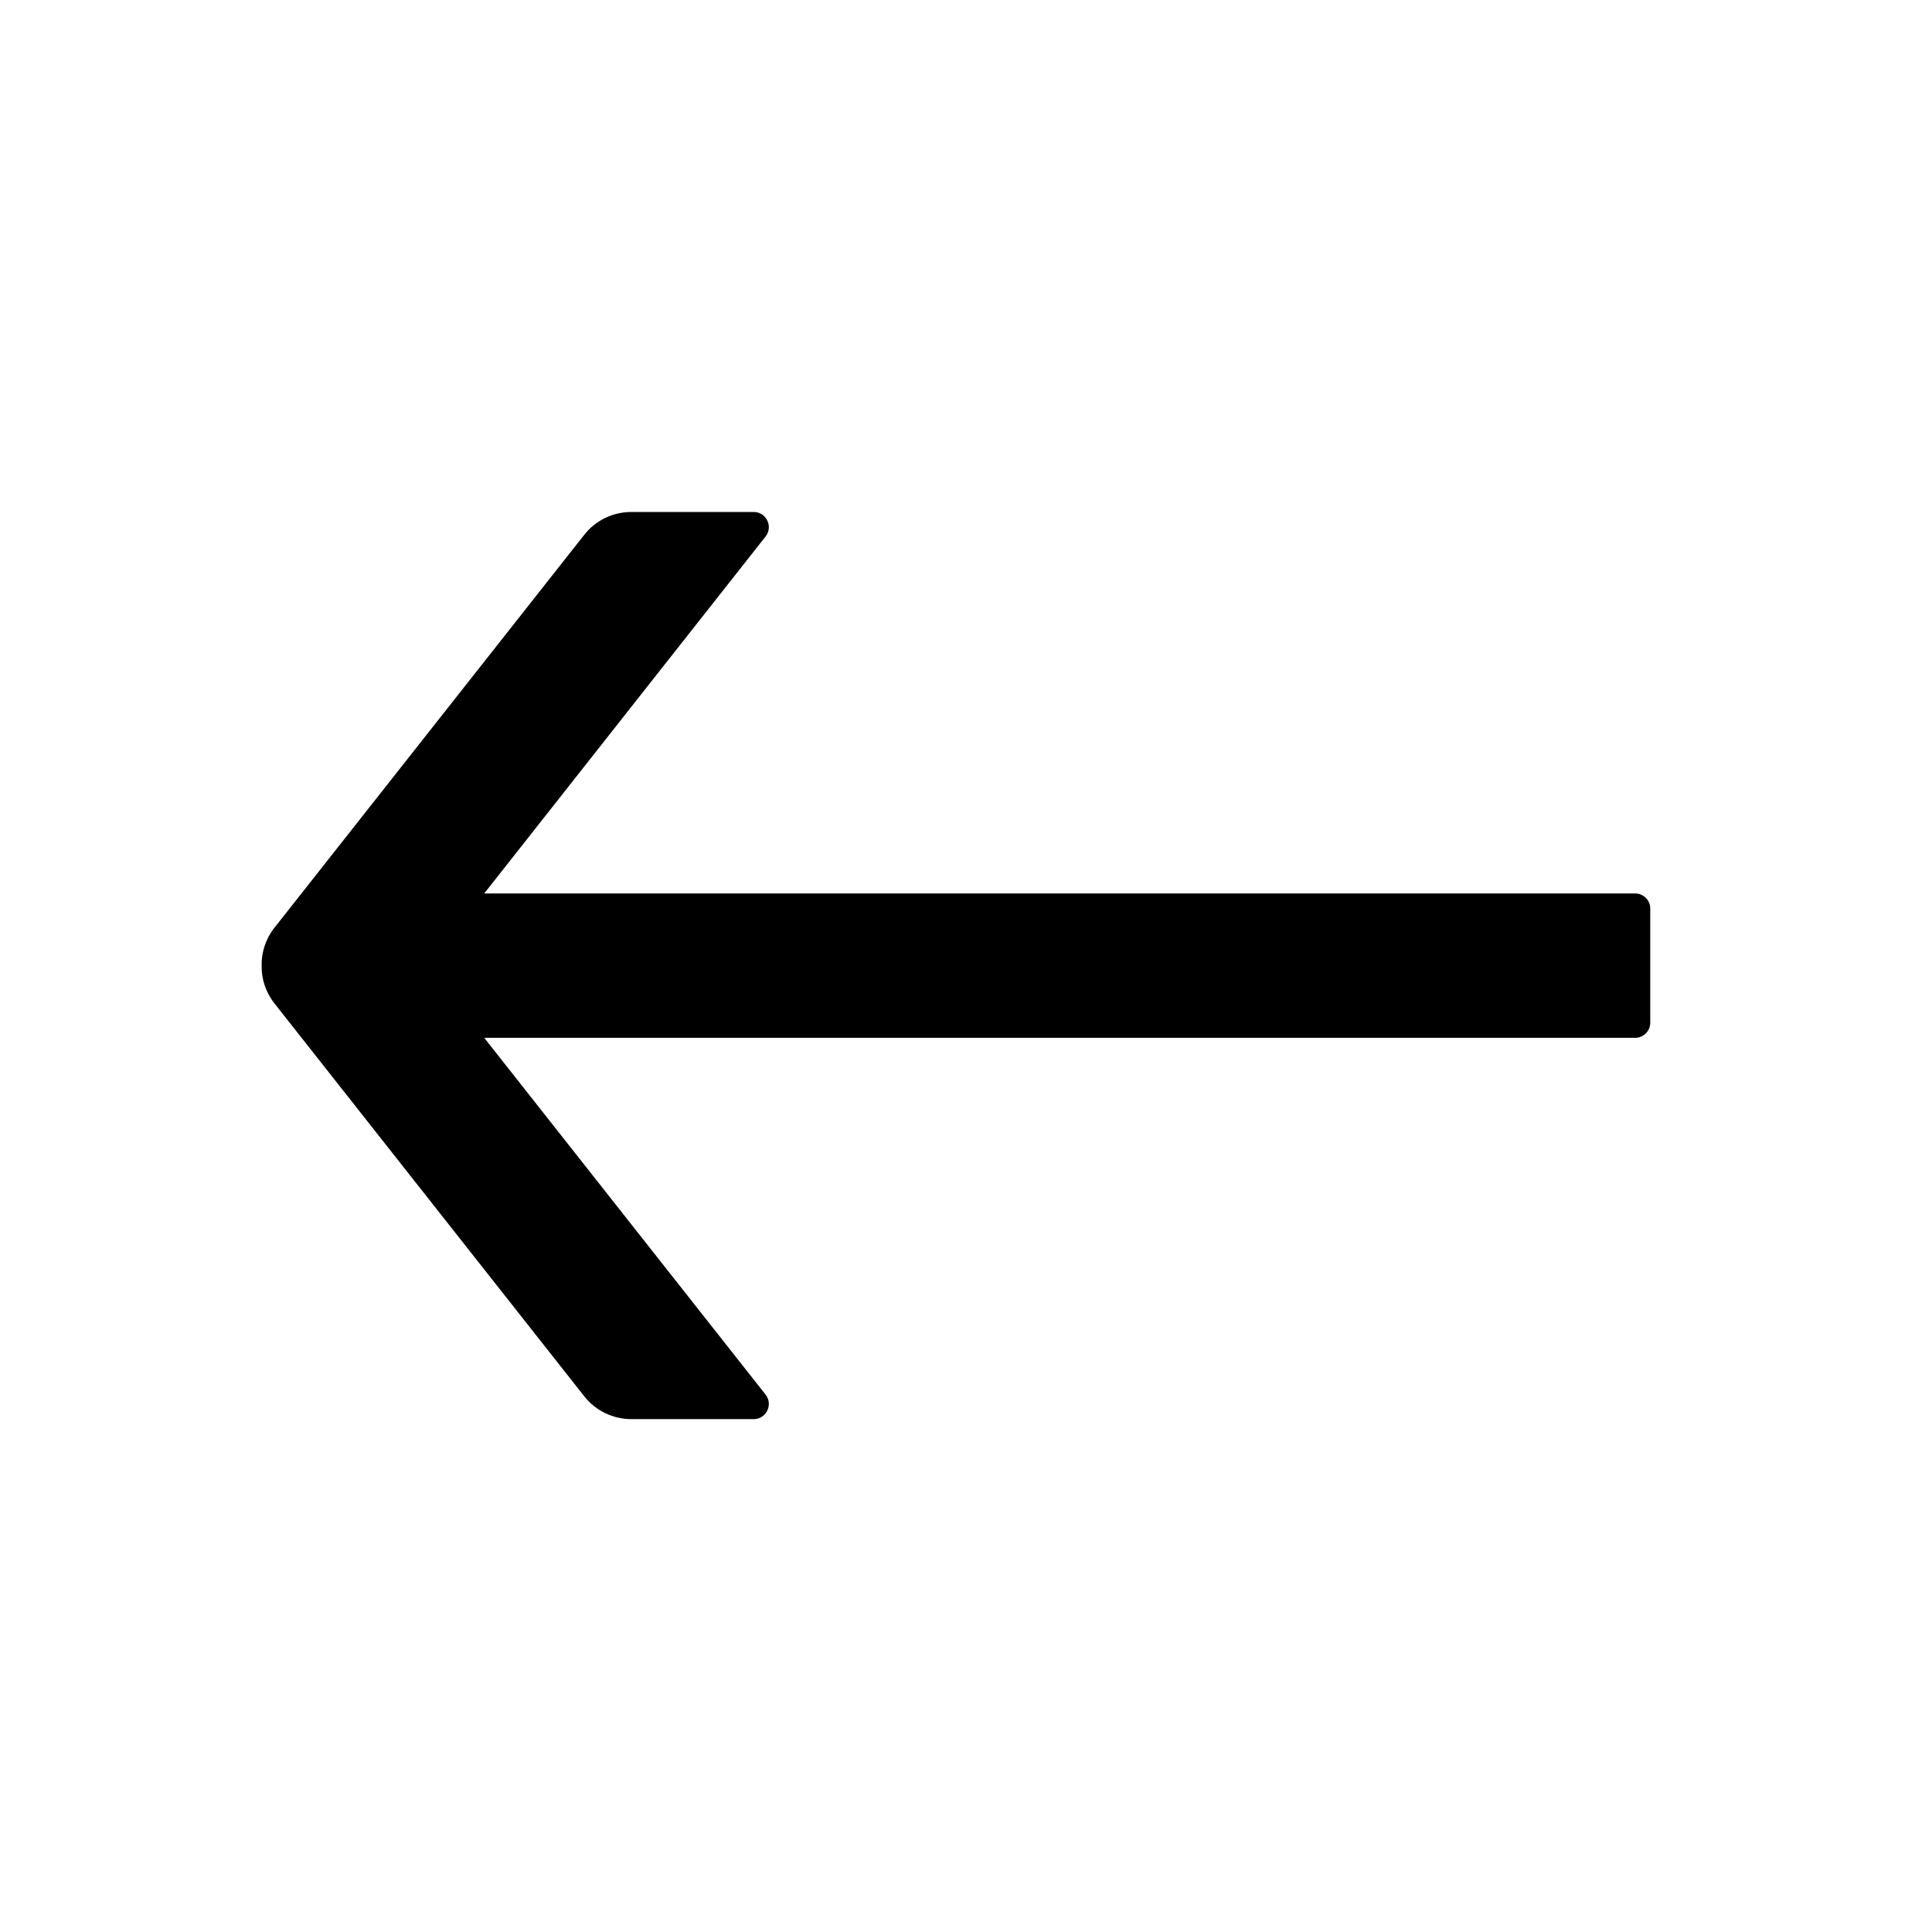
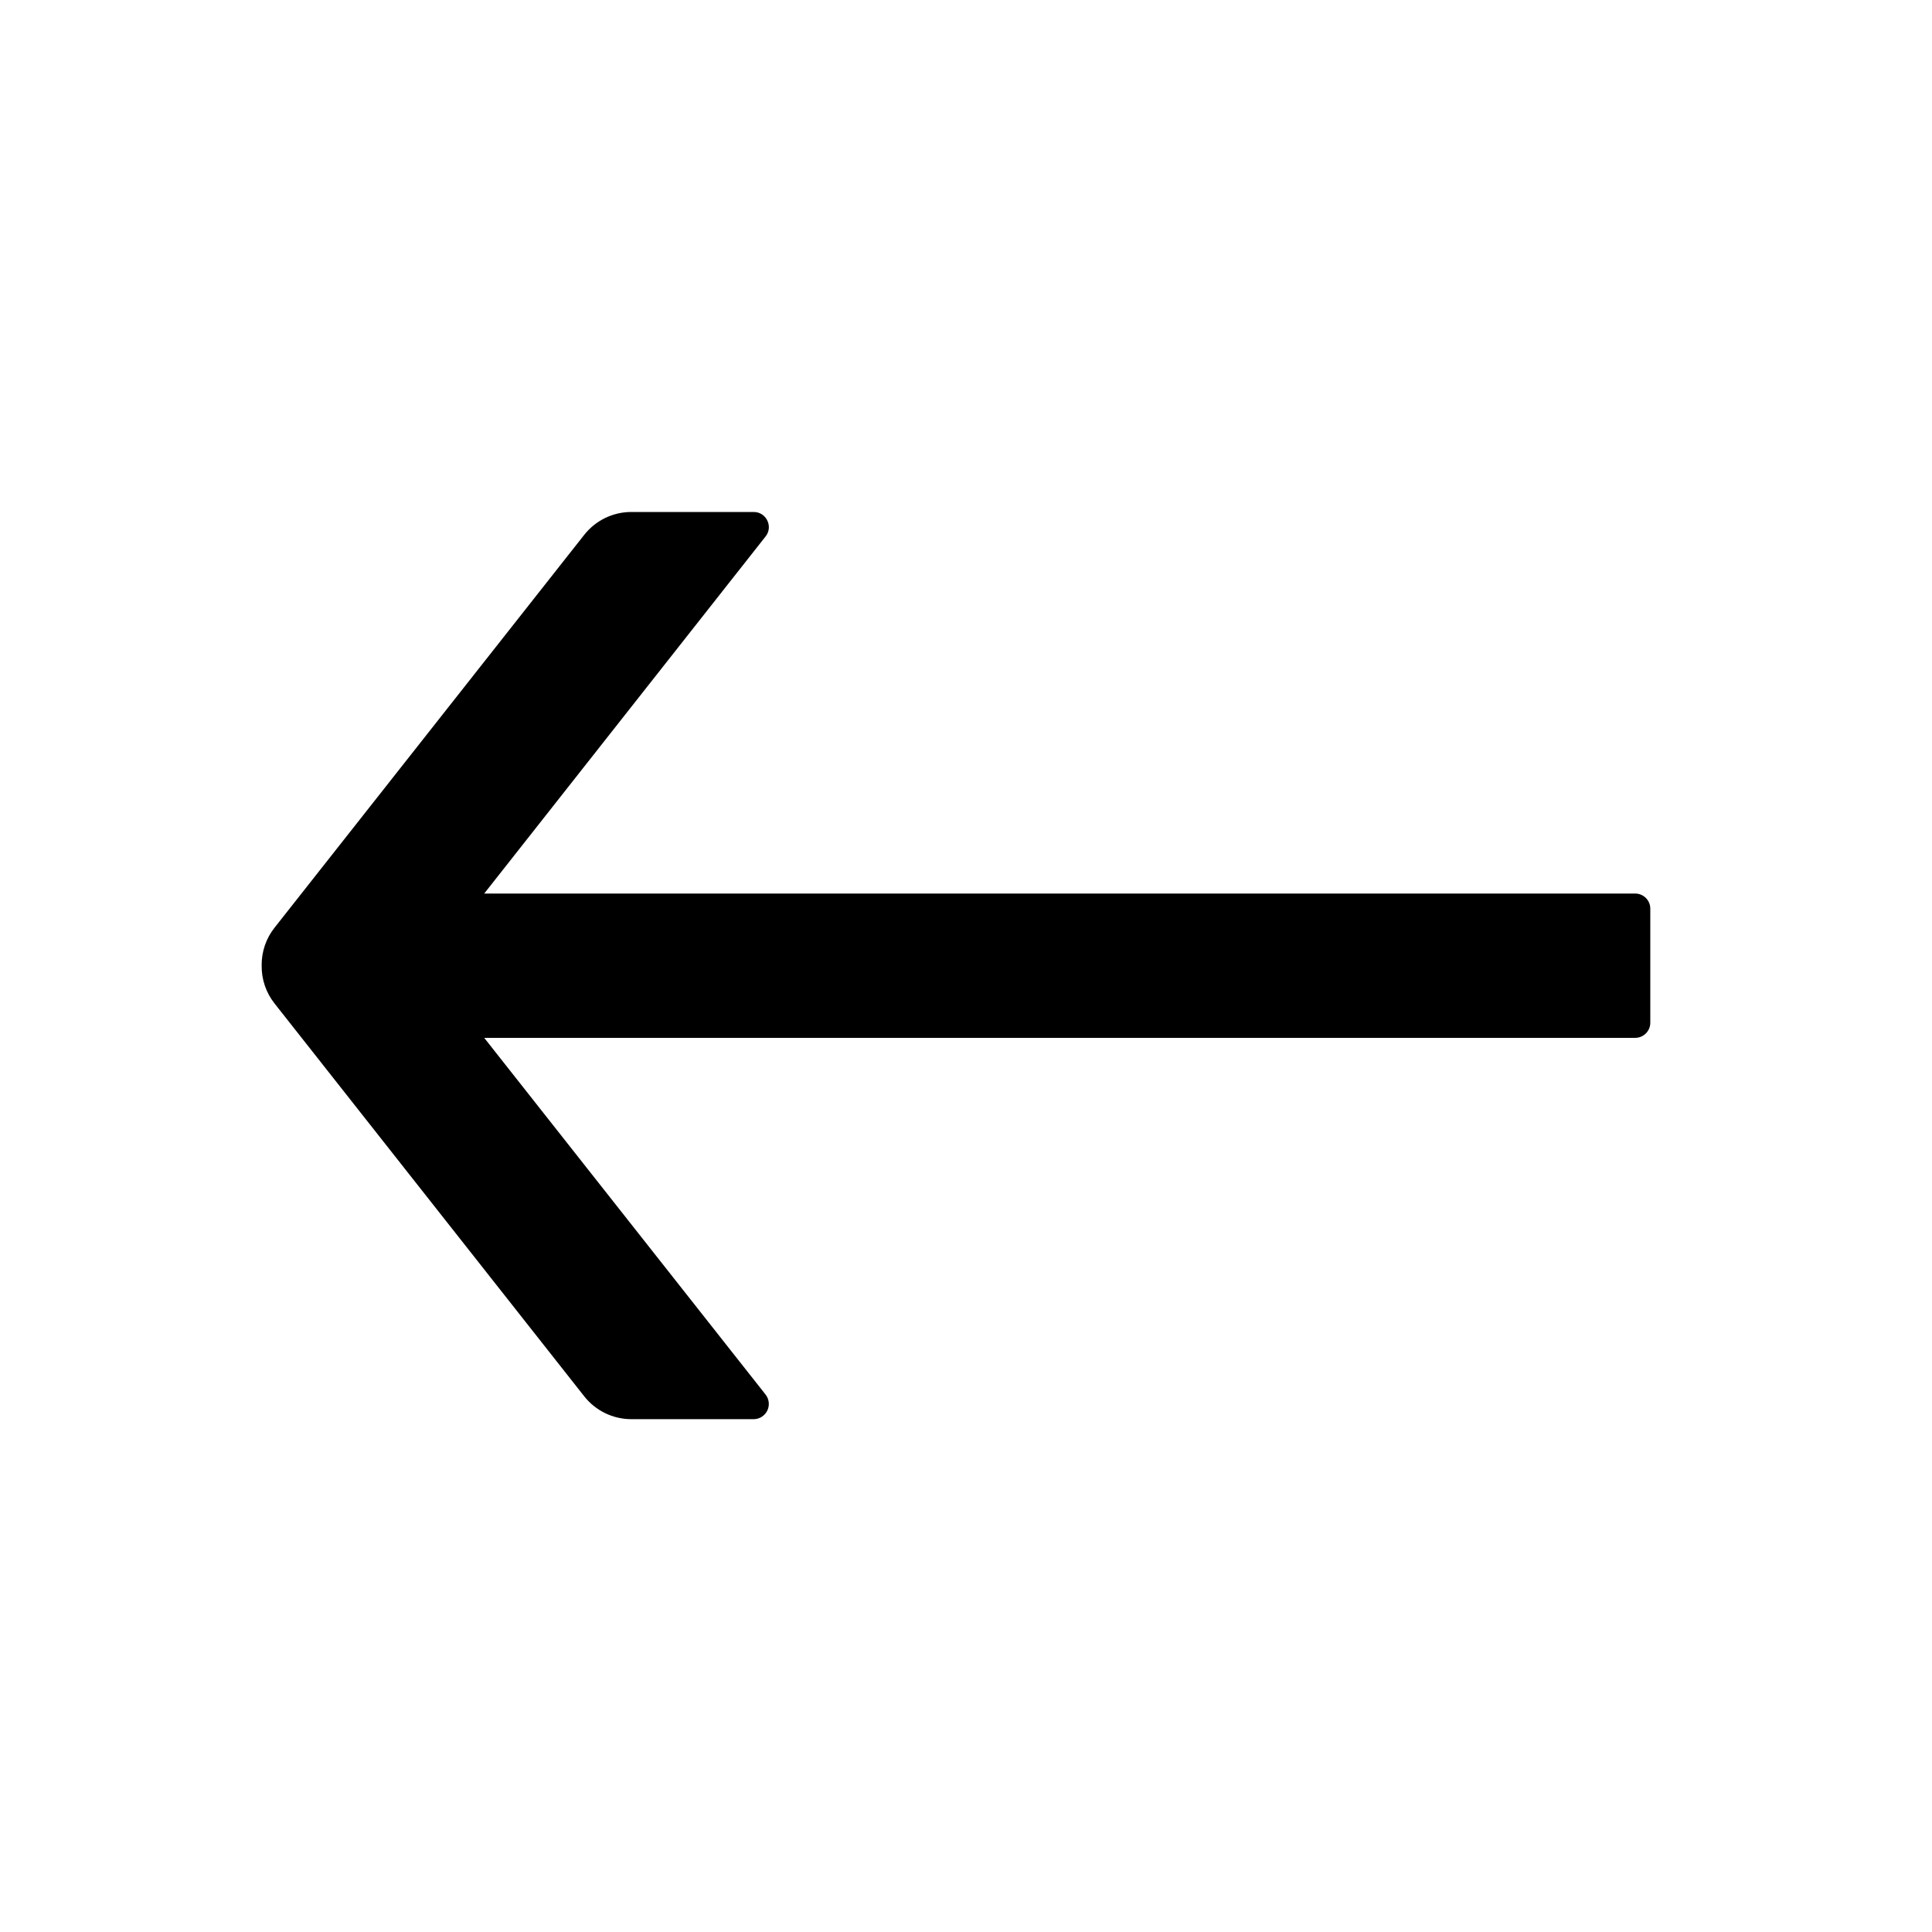
- <svg xmlns="http://www.w3.org/2000/svg" width="24px" height="24px" viewBox="0 0 24 24" version="1.1">
-   <g id="left" stroke="none" stroke-width="1" fill="none" fill-rule="evenodd">
-     <g id="swap-left" fill="#000000" fill-rule="nonzero">
-       <rect id="矩形" opacity="0" x="0" y="0" width="24" height="24" />
-       <path d="M20.5,12.705 C20.5,12.808 20.416,12.892 20.313,12.892 L6.015,12.892 L9.51,17.324 C9.607,17.446 9.52,17.629 9.363,17.629 L7.844,17.629 C7.614,17.629 7.396,17.523 7.256,17.343 L3.412,12.468 C3.297,12.322 3.247,12.156 3.25,11.994 C3.247,11.833 3.297,11.667 3.412,11.521 L3.412,11.521 L7.256,6.646 C7.396,6.465 7.614,6.36 7.844,6.36 L7.844,6.36 L9.363,6.36 C9.52,6.36 9.607,6.543 9.51,6.665 L9.51,6.665 L6.015,11.099 L20.313,11.099 C20.416,11.099 20.5,11.183 20.5,11.286 L20.5,11.286 L20.5,12.705 Z" id="形状结合" />
-     </g>
-   </g>
+ <svg xmlns="http://www.w3.org/2000/svg" t="1678346255989" class="icon" viewBox="0 0 1024 1024" version="1.1" p-id="1606" width="200" height="200">
+   <path d="M874.688 542.08a8 8 0 0 1-8 8H256.64l149.12 189.056a8.064 8.064 0 0 1-6.272 13.056h-64.832a31.808 31.808 0 0 1-25.088-12.224l-163.968-208a31.616 31.616 0 0 1-6.912-20.224 31.616 31.616 0 0 1 6.912-20.16l163.968-208a31.808 31.808 0 0 1 25.088-12.224h64.832c6.72 0 10.432 7.808 6.272 12.992L256.64 473.6h610.048c4.416 0 8 3.584 8 8v60.544z" p-id="1607" />
</svg>
